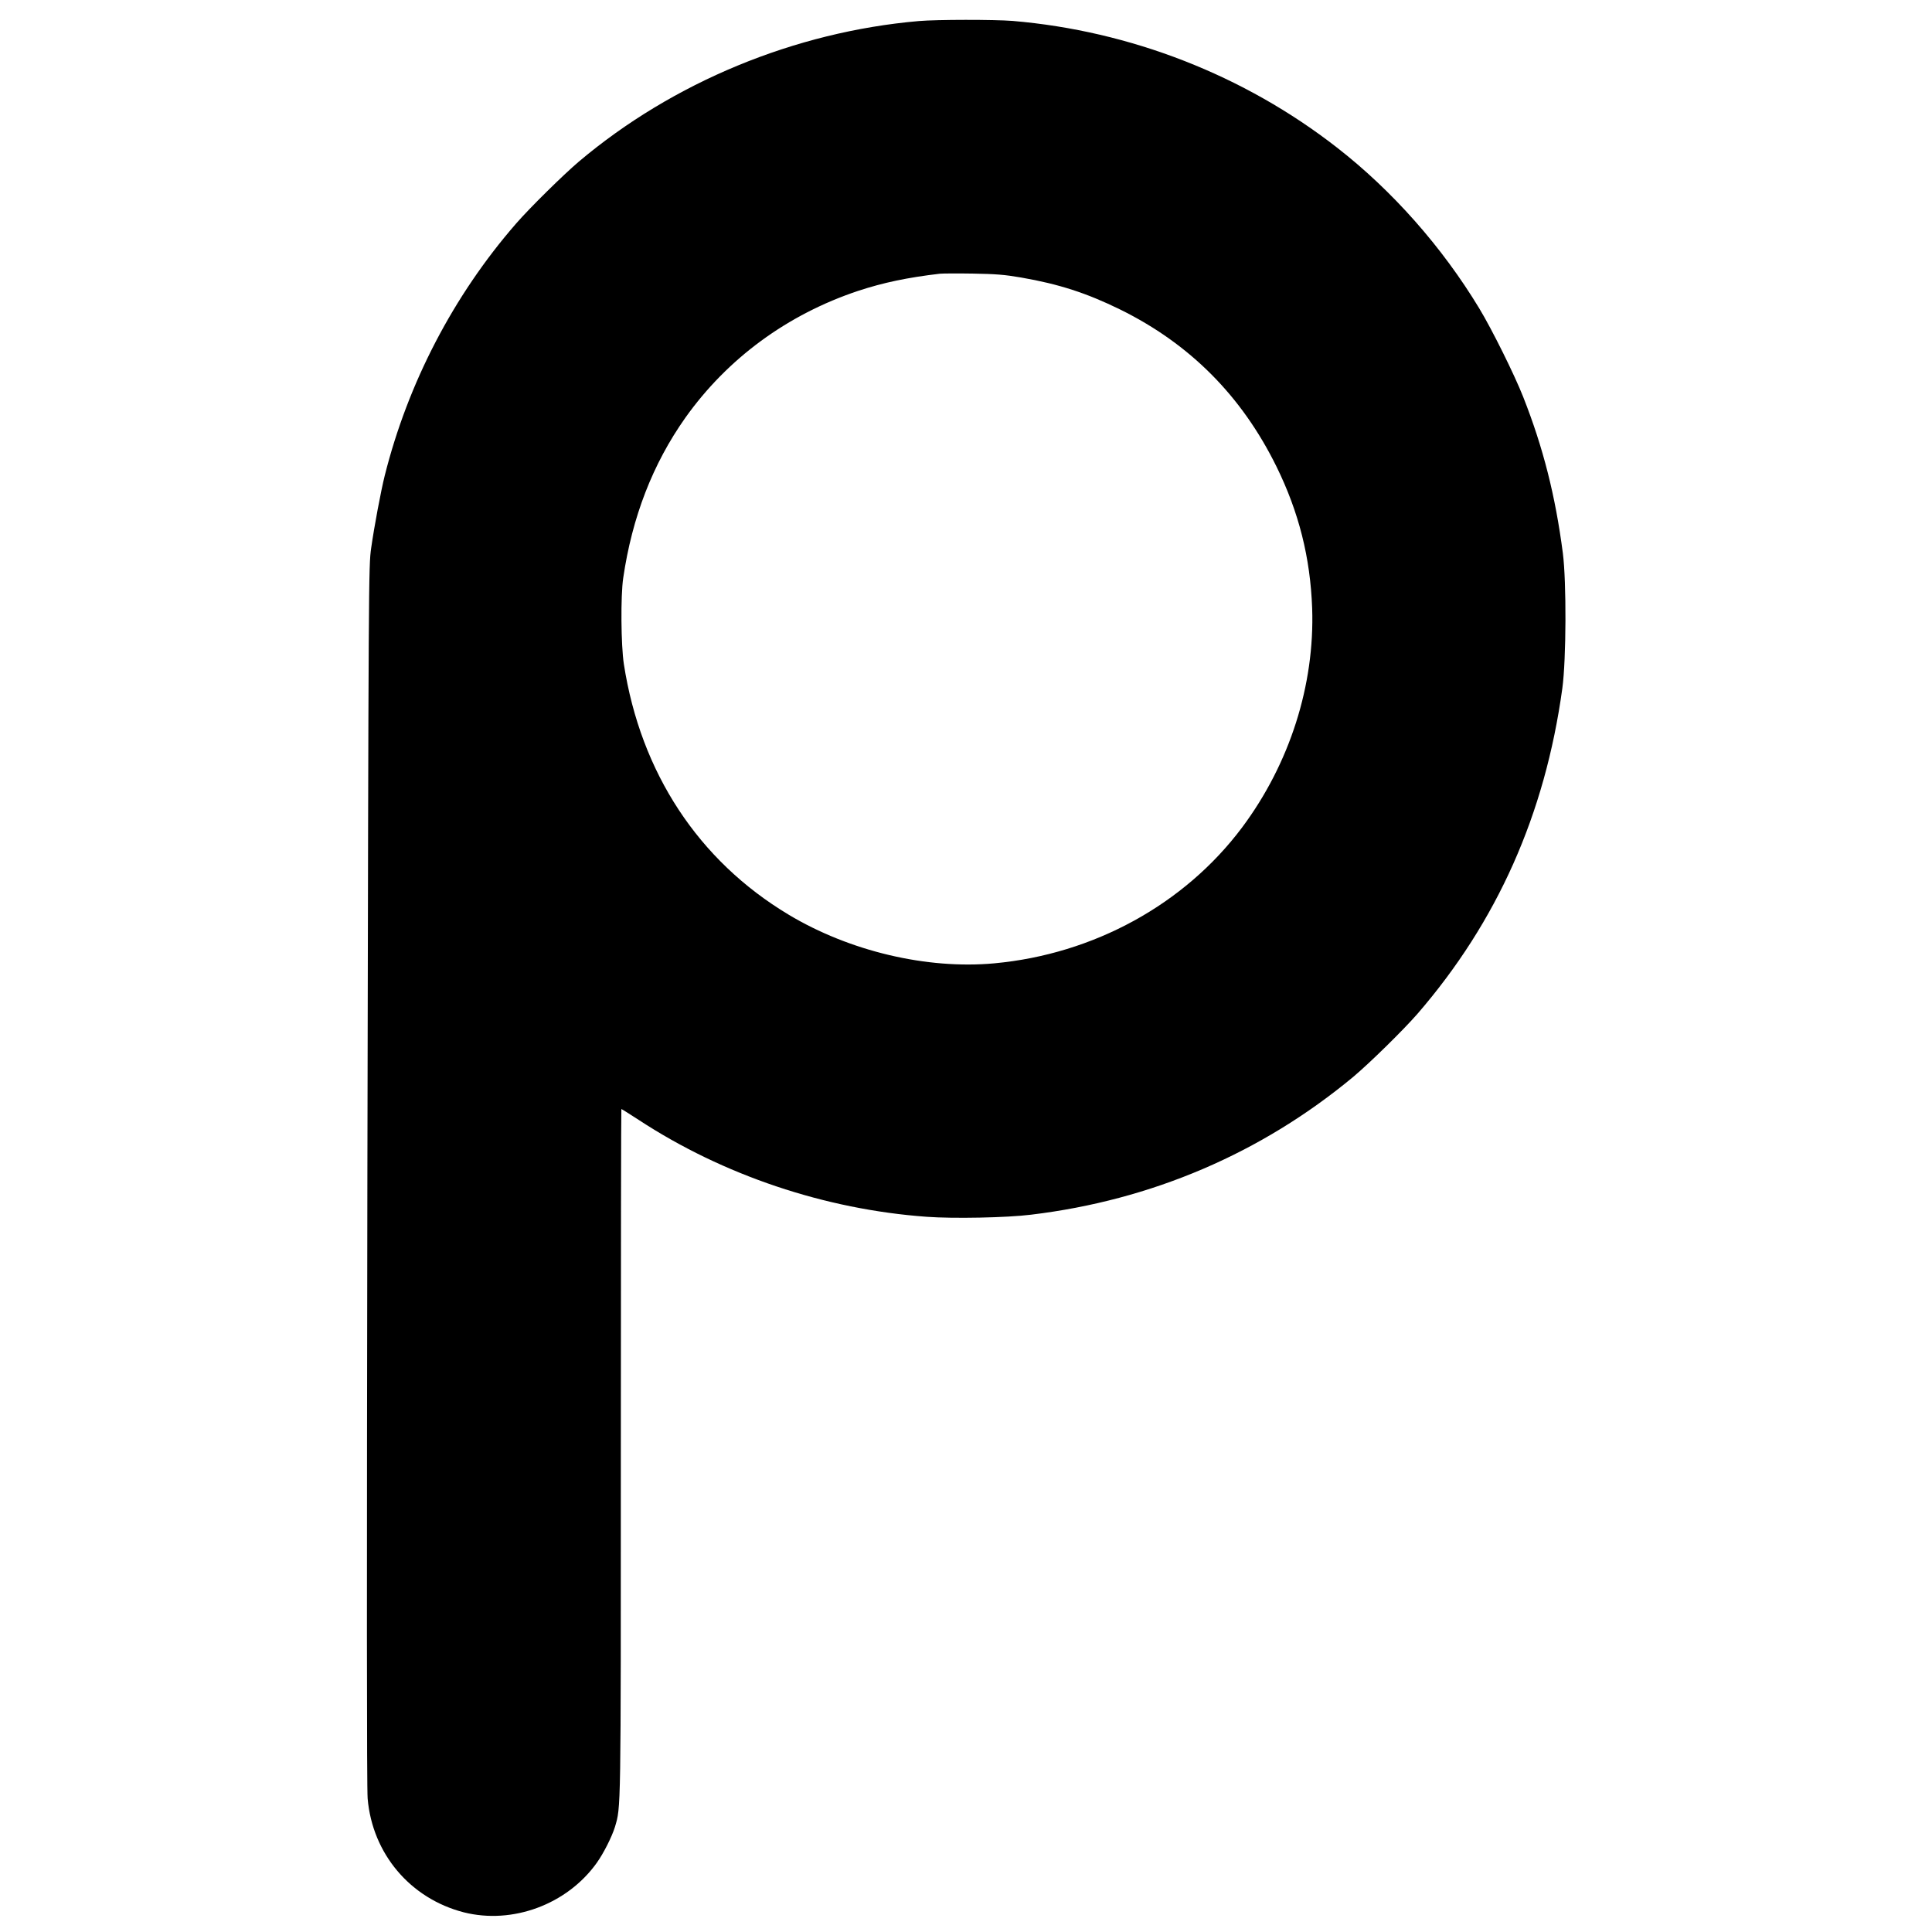
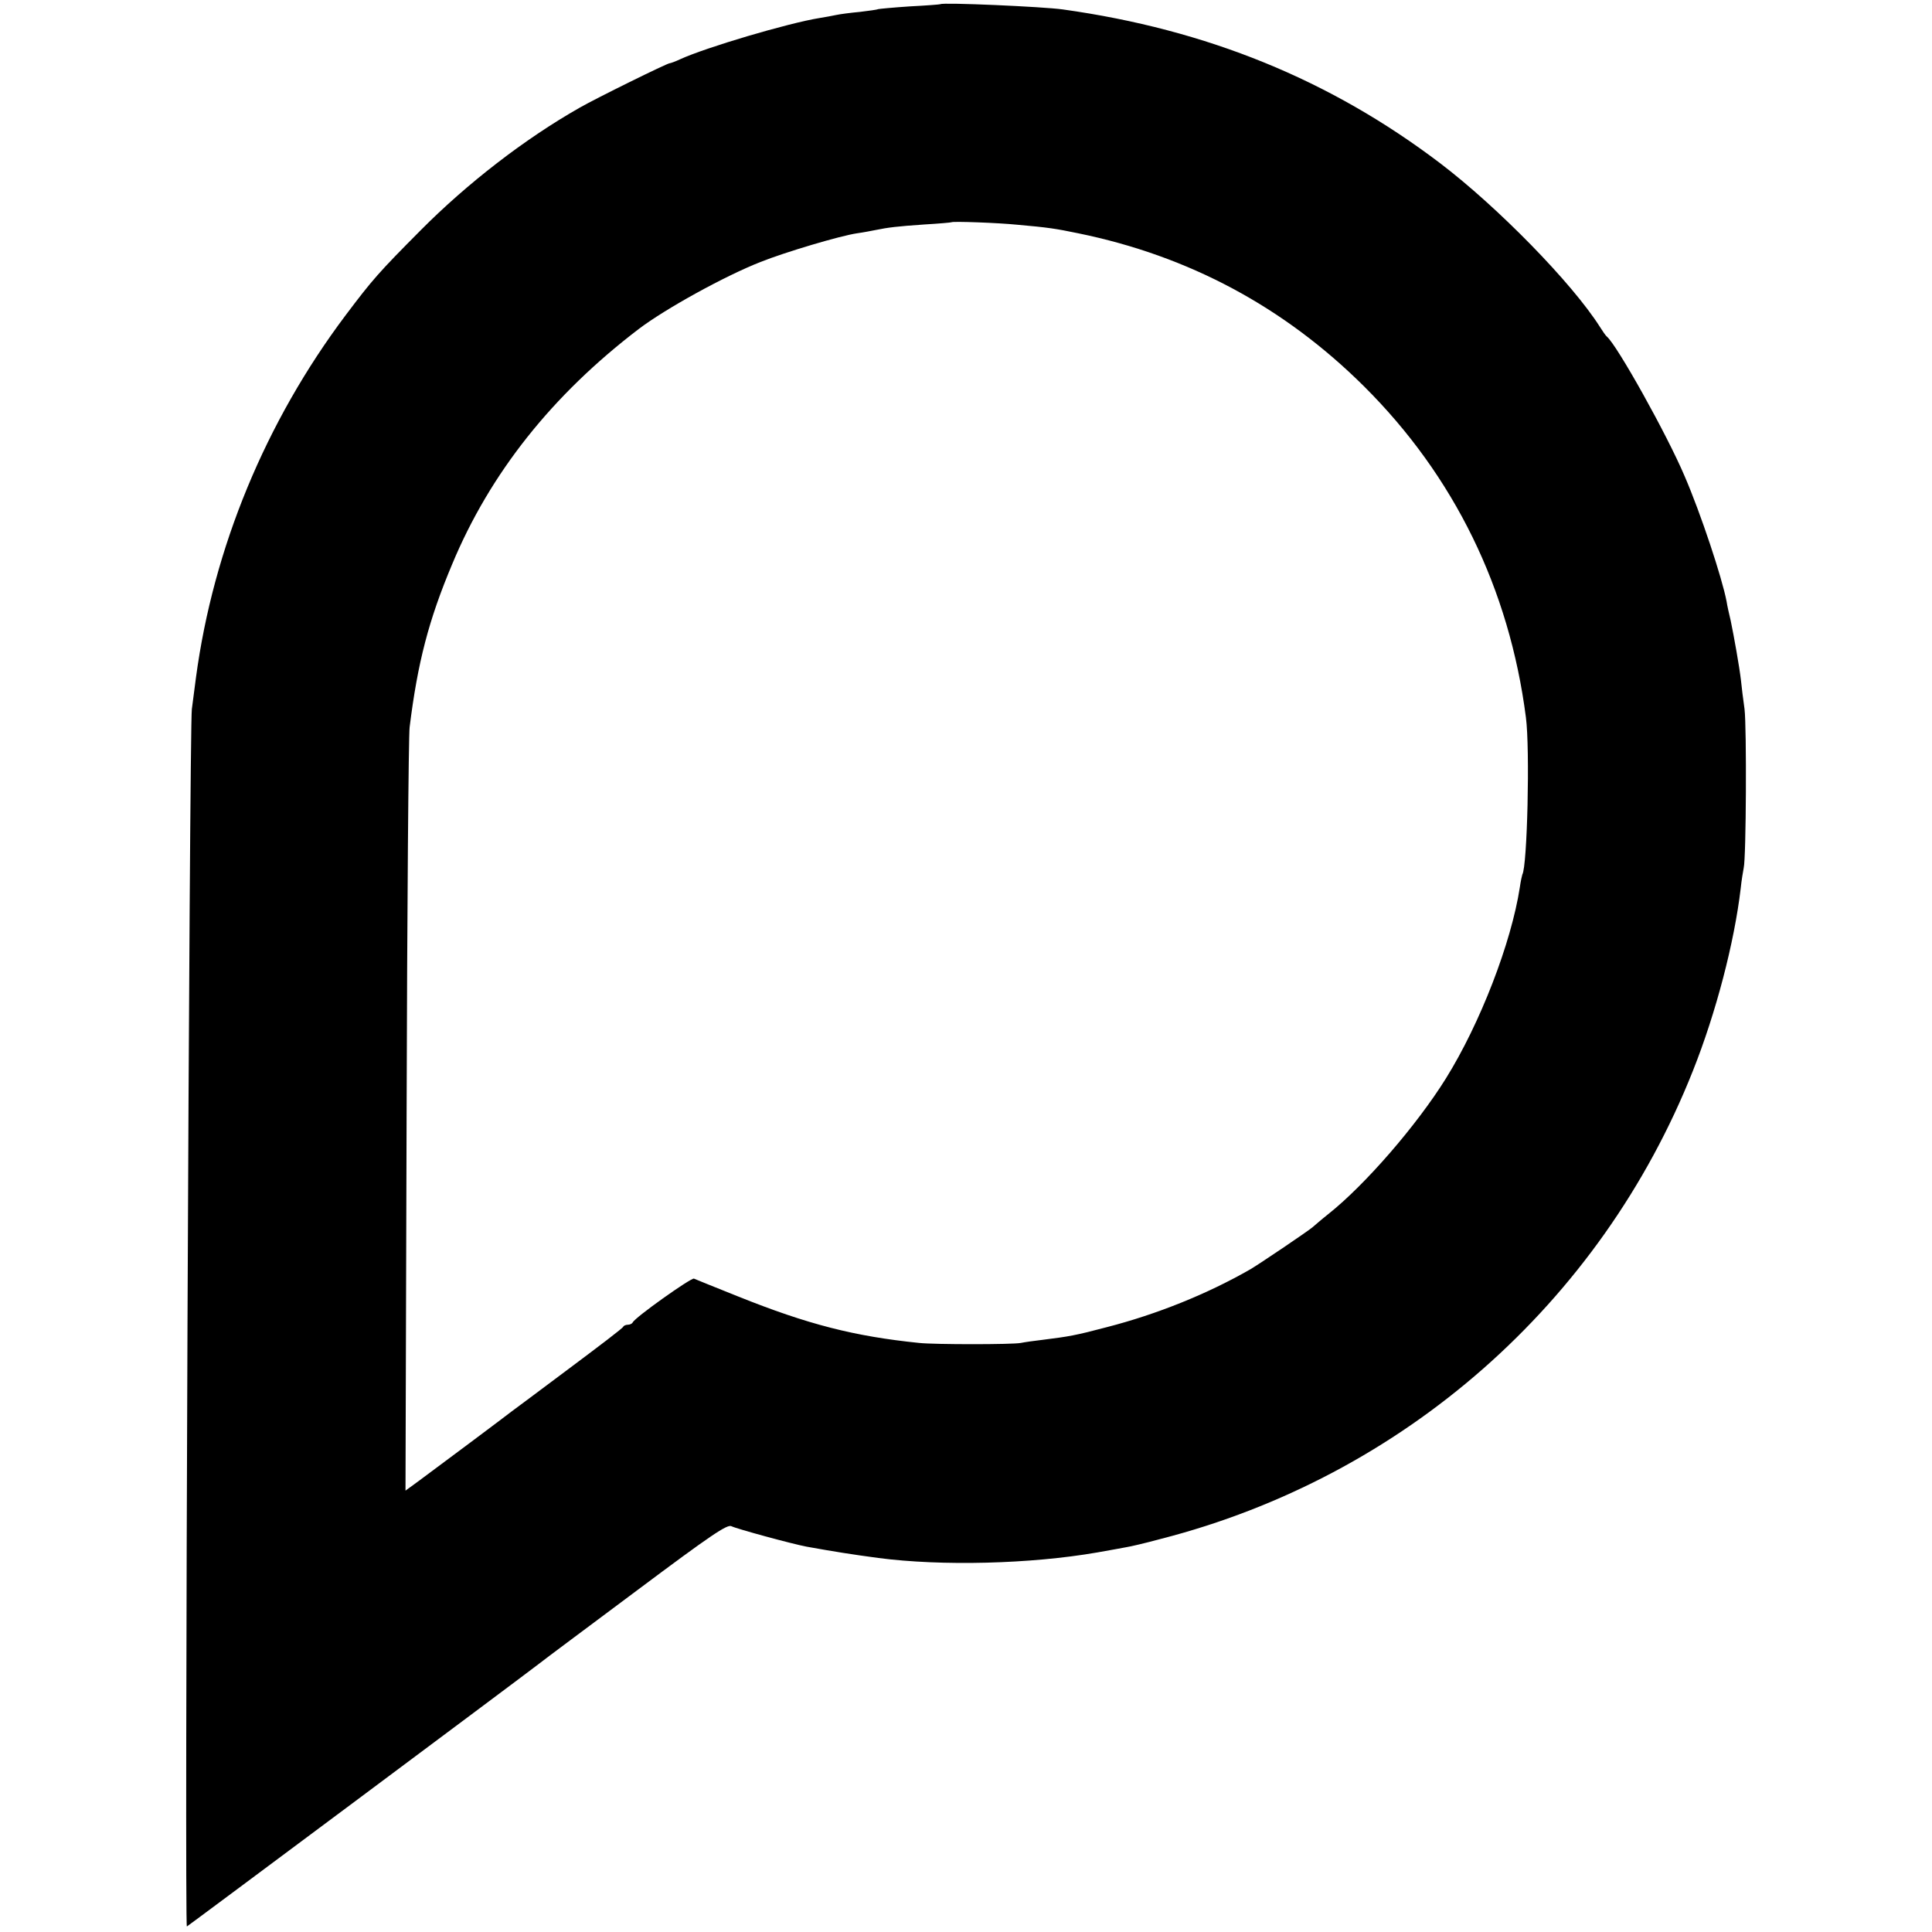
<svg xmlns="http://www.w3.org/2000/svg" version="1.0" width="16pt" height="16pt" viewBox="0 0 16 16" preserveAspectRatio="xMidYMid meet">
-   <g transform="translate(0,16) scale(0.001087,-0.001087)" fill="#000000" stroke="none">
-     <path d="M7000 14559 c-944 -82 -1873 -466 -2589 -1070 -120 -102 -376 -354 -480 -474 -476 -547 -823 -1214 -1000 -1920 -29 -116 -80 -388 -103 -550 -20 -138 -20 -213 -29 -4775 -5 -3110 -5 -4674 2 -4753 36 -421 325 -762 732 -867 372 -94 787 60 1013 376 53 74 116 200 139 274 46 157 45 81 45 2858 0 1436 2 2612 4 2612 3 0 63 -38 134 -84 641 -420 1418 -681 2192 -737 202 -15 612 -7 795 16 918 110 1756 469 2455 1050 125 105 380 355 489 480 608 703 972 1520 1104 2480 30 220 32 812 4 1030 -57 438 -150 805 -302 1190 -66 168 -238 515 -335 675 -283 468 -662 897 -1085 1226 -706 550 -1572 888 -2470 964 -139 11 -577 11 -715 -1z m780 -1954 c288 -50 498 -118 755 -244 531 -262 925 -658 1190 -1196 171 -348 258 -694 272 -1080 20 -585 -171 -1184 -534 -1670 -438 -585 -1130 -965 -1888 -1035 -513 -47 -1102 92 -1567 371 -687 412 -1127 1082 -1255 1909 -22 143 -25 519 -5 655 68 465 225 870 473 1221 321 452 778 788 1319 968 189 62 373 101 620 130 19 2 132 3 250 1 178 -3 242 -8 370 -30z" />
+   <g transform="translate(0,16) scale(0.002286,-0.002286)" fill="#000000" stroke="none">
+     <path d="M3407 6984 c-1 -1 -51 -5 -111 -8 -60 -4 -112 -9 -115 -10 -3 -2 -33 -6 -66 -10 -33 -3 -71 -8 -85 -11 -14 -3 -41 -8 -60 -11 -113 -18 -414 -107 -507 -150 -17 -8 -34 -14 -37 -14 -9 0 -267 -127 -326 -161 -199 -113 -407 -274 -575 -443 -154 -155 -175 -179 -273 -309 -290 -386 -479 -843 -542 -1312 -5 -38 -12 -90 -15 -115 -9 -67 -27 -4410 -18 -4410 2 0 1202 895 1276 952 16 13 176 132 354 265 270 202 328 241 343 233 17 -9 219 -64 272 -74 100 -18 163 -28 260 -41 229 -30 551 -22 793 20 44 8 91 16 105 19 14 2 70 15 125 30 878 225 1594 854 1928 1696 84 211 150 465 173 660 3 30 9 64 11 75 9 36 11 509 3 575 -5 36 -11 83 -13 105 -6 51 -25 157 -37 215 -6 25 -13 56 -15 70 -16 85 -94 320 -152 454 -64 151 -245 475 -282 506 -4 3 -15 19 -25 35 -101 159 -370 434 -579 593 -398 302 -844 484 -1367 557 -71 10 -435 26 -443 19z m278 -799 c113 -10 139 -14 221 -31 401 -82 746 -267 1035 -554 327 -325 527 -734 587 -1200 15 -114 5 -540 -13 -569 -1 -3 -6 -24 -9 -46 -31 -202 -144 -494 -268 -693 -106 -170 -293 -386 -427 -492 -24 -19 -48 -40 -55 -46 -13 -12 -192 -133 -226 -153 -155 -89 -338 -163 -521 -210 -113 -30 -138 -34 -234 -46 -27 -3 -62 -8 -77 -11 -30 -6 -313 -6 -368 0 -235 24 -403 67 -655 168 -82 33 -155 62 -161 65 -10 4 -216 -142 -222 -159 -2 -4 -10 -8 -17 -8 -7 0 -15 -3 -17 -7 -1 -5 -91 -73 -198 -153 -107 -80 -199 -149 -205 -153 -16 -13 -285 -214 -338 -253 l-48 -35 4 1358 c2 747 7 1381 11 1408 29 234 69 388 154 590 137 329 362 613 677 853 95 72 310 191 440 242 90 36 289 95 350 104 22 3 53 9 68 12 44 9 75 13 177 20 52 3 96 7 97 8 4 4 170 -2 238 -9z" />
  </g>
</svg>
